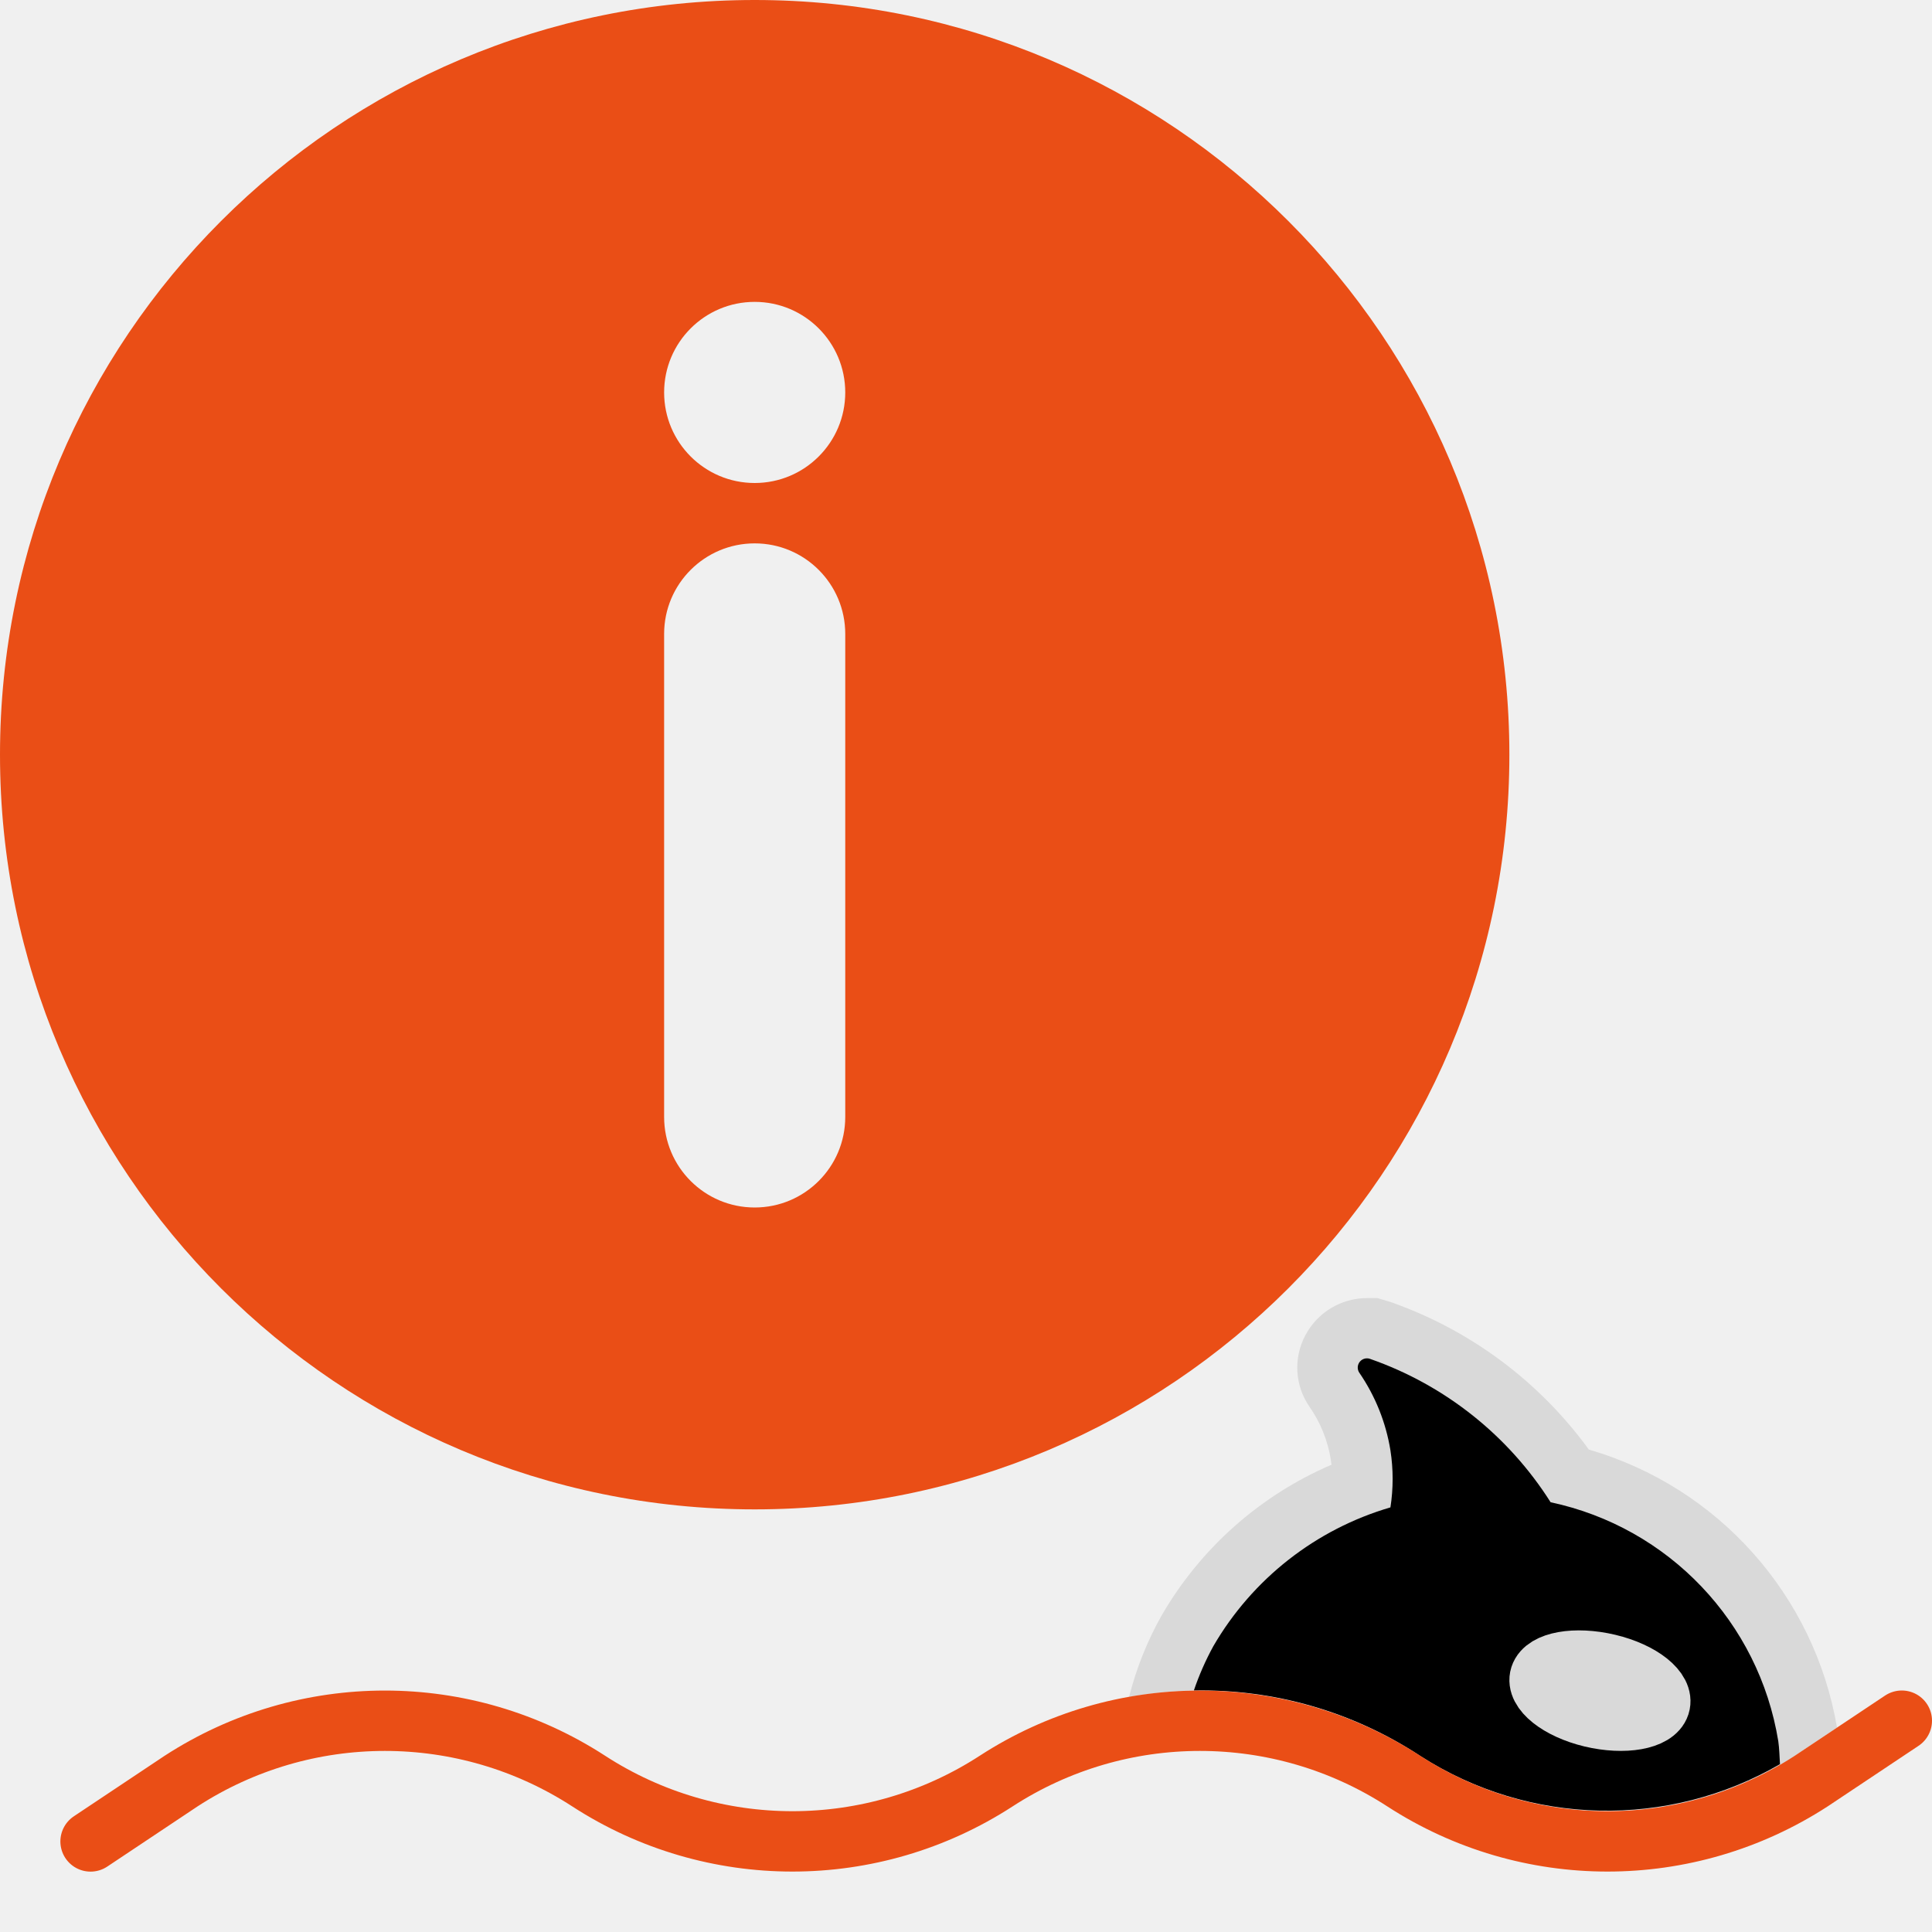
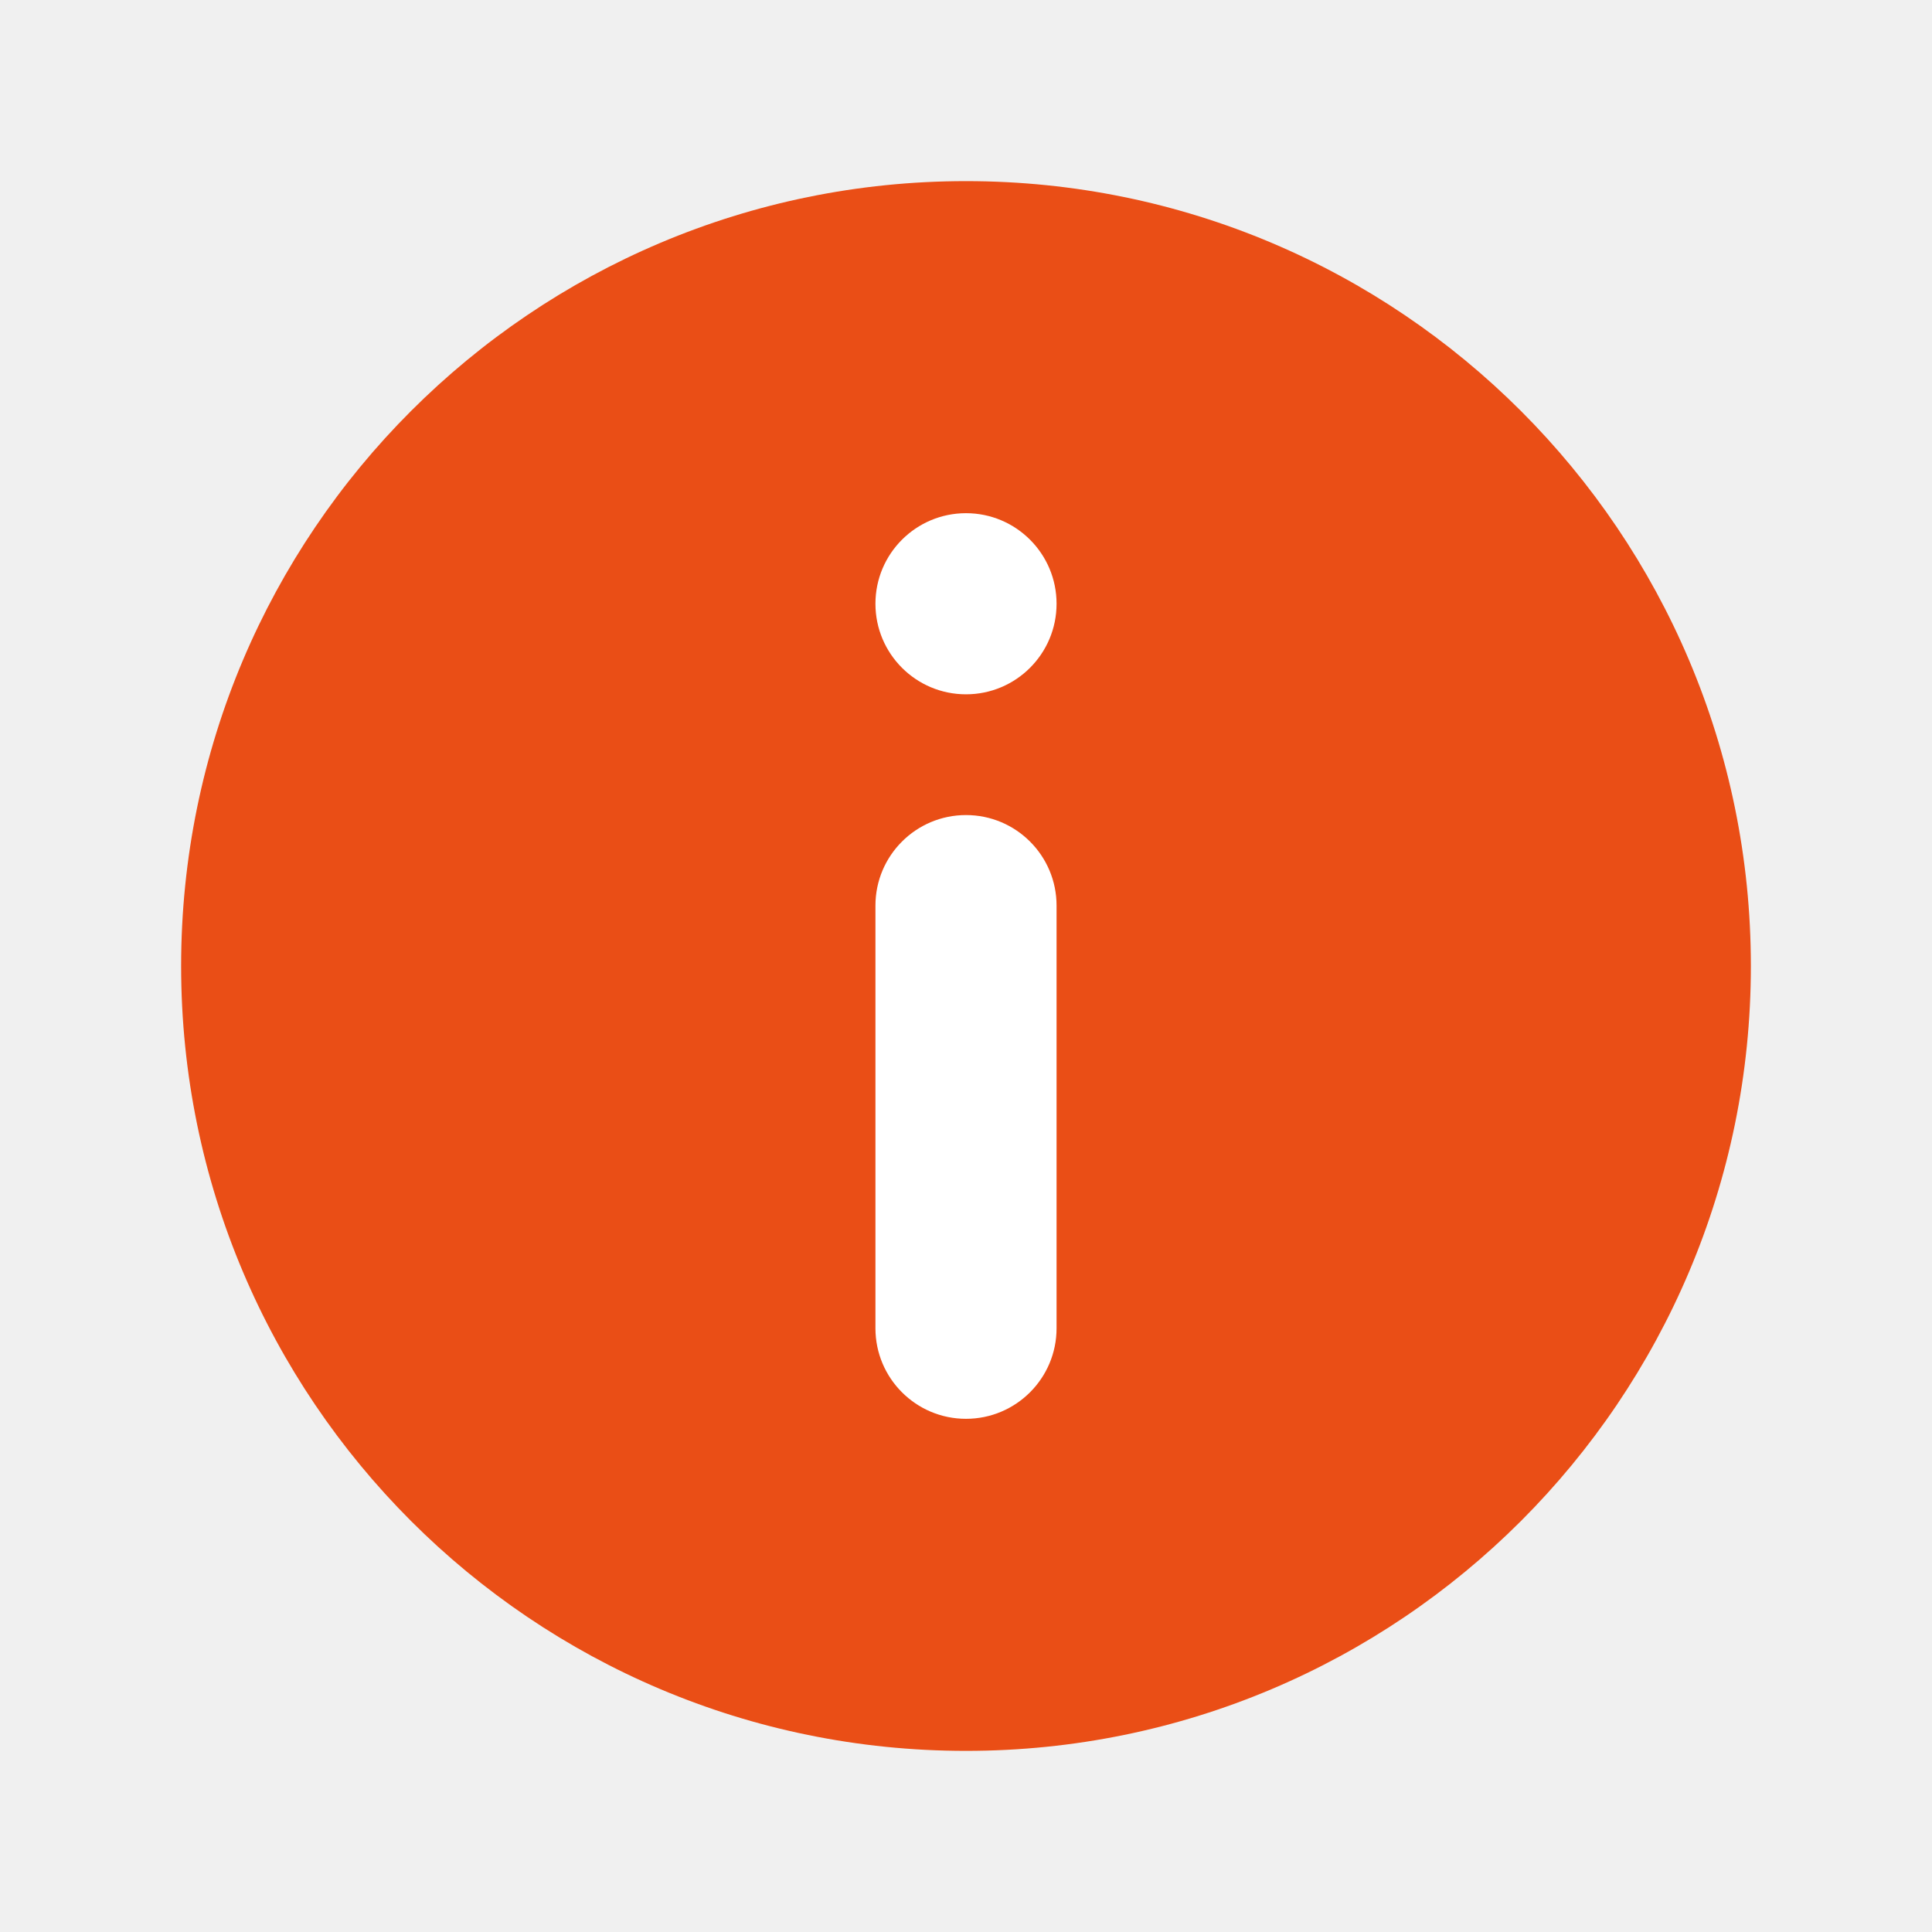
<svg xmlns="http://www.w3.org/2000/svg" width="32" height="32" viewBox="0 0 32 32">
-   <path d="M23.527,29.084a5.722,5.722,0,0,0,6.2,0l.7-.469a5.816,5.816,0,0,0-4.111-4.606,6.871,6.871,0,0,0-3.285-2.444l-.216-.065h-.169a1.156,1.156,0,0,0-1.027.62,1.138,1.138,0,0,0,.07,1.18,2.116,2.116,0,0,1,.354.88c0,.026.008.053.012.08a5.972,5.972,0,0,0-2.824,2.513,5.511,5.511,0,0,0-.53,1.334A6.626,6.626,0,0,1,23.527,29.084Z" style="fill:#d9d9d9" />
-   <path d="M19.774,28a6.585,6.585,0,0,1,3.753,1.086,5.72,5.72,0,0,0,5.955.134c-.008-.127-.01-.254-.028-.38h0a4.84,4.84,0,0,0-3.771-3.958A5.8,5.8,0,0,0,22.7,22.51a.153.153,0,0,0-.188.223,3.165,3.165,0,0,1,.518,1.29,3.076,3.076,0,0,1,0,.944,5.022,5.022,0,0,0-2.934,2.3h0A4.611,4.611,0,0,0,19.774,28Z" />
-   <path d="M26.361,28.441c.546.13,1.052.039,1.129-.2s-.3-.546-.851-.677-1.052-.039-1.129.2S25.814,28.31,26.361,28.441Z" style="fill:#d9d9d9;stroke:#d9d9d9;stroke-miterlimit:10" />
-   <path d="M12.5,0A12.5,12.5,0,1,0,25,12.5,12.5,12.5,0,0,0,12.5,0Zm0,5A1.5,1.5,0,1,1,11,6.5,1.5,1.5,0,0,1,12.5,5ZM11,10.5a1.5,1.5,0,0,1,3,0v8a1.5,1.5,0,0,1-3,0Z" style="fill:#EA4E16" />
-   <path d="M1.5,30.5l1.5-1a6.2,6.2,0,0,1,6.75,0h0a6.2,6.2,0,0,0,6.75,0h0a6.2,6.2,0,0,1,6.75,0h0a6.2,6.2,0,0,0,6.75,0l1.5-1" style="fill:none;stroke:#EA4E16;stroke-linecap:round;stroke-linejoin:round" />
+   <circle cx="16" cy="16" r="13" style="fill:#EA4E16" />
+   <rect x="14.5" y="8.5" width="3" height="3" rx="1.5" style="fill:#fff" />
+   <rect x="14.5" y="13.5" width="3" height="10" rx="1.5" style="fill:#fff" />
</svg>
